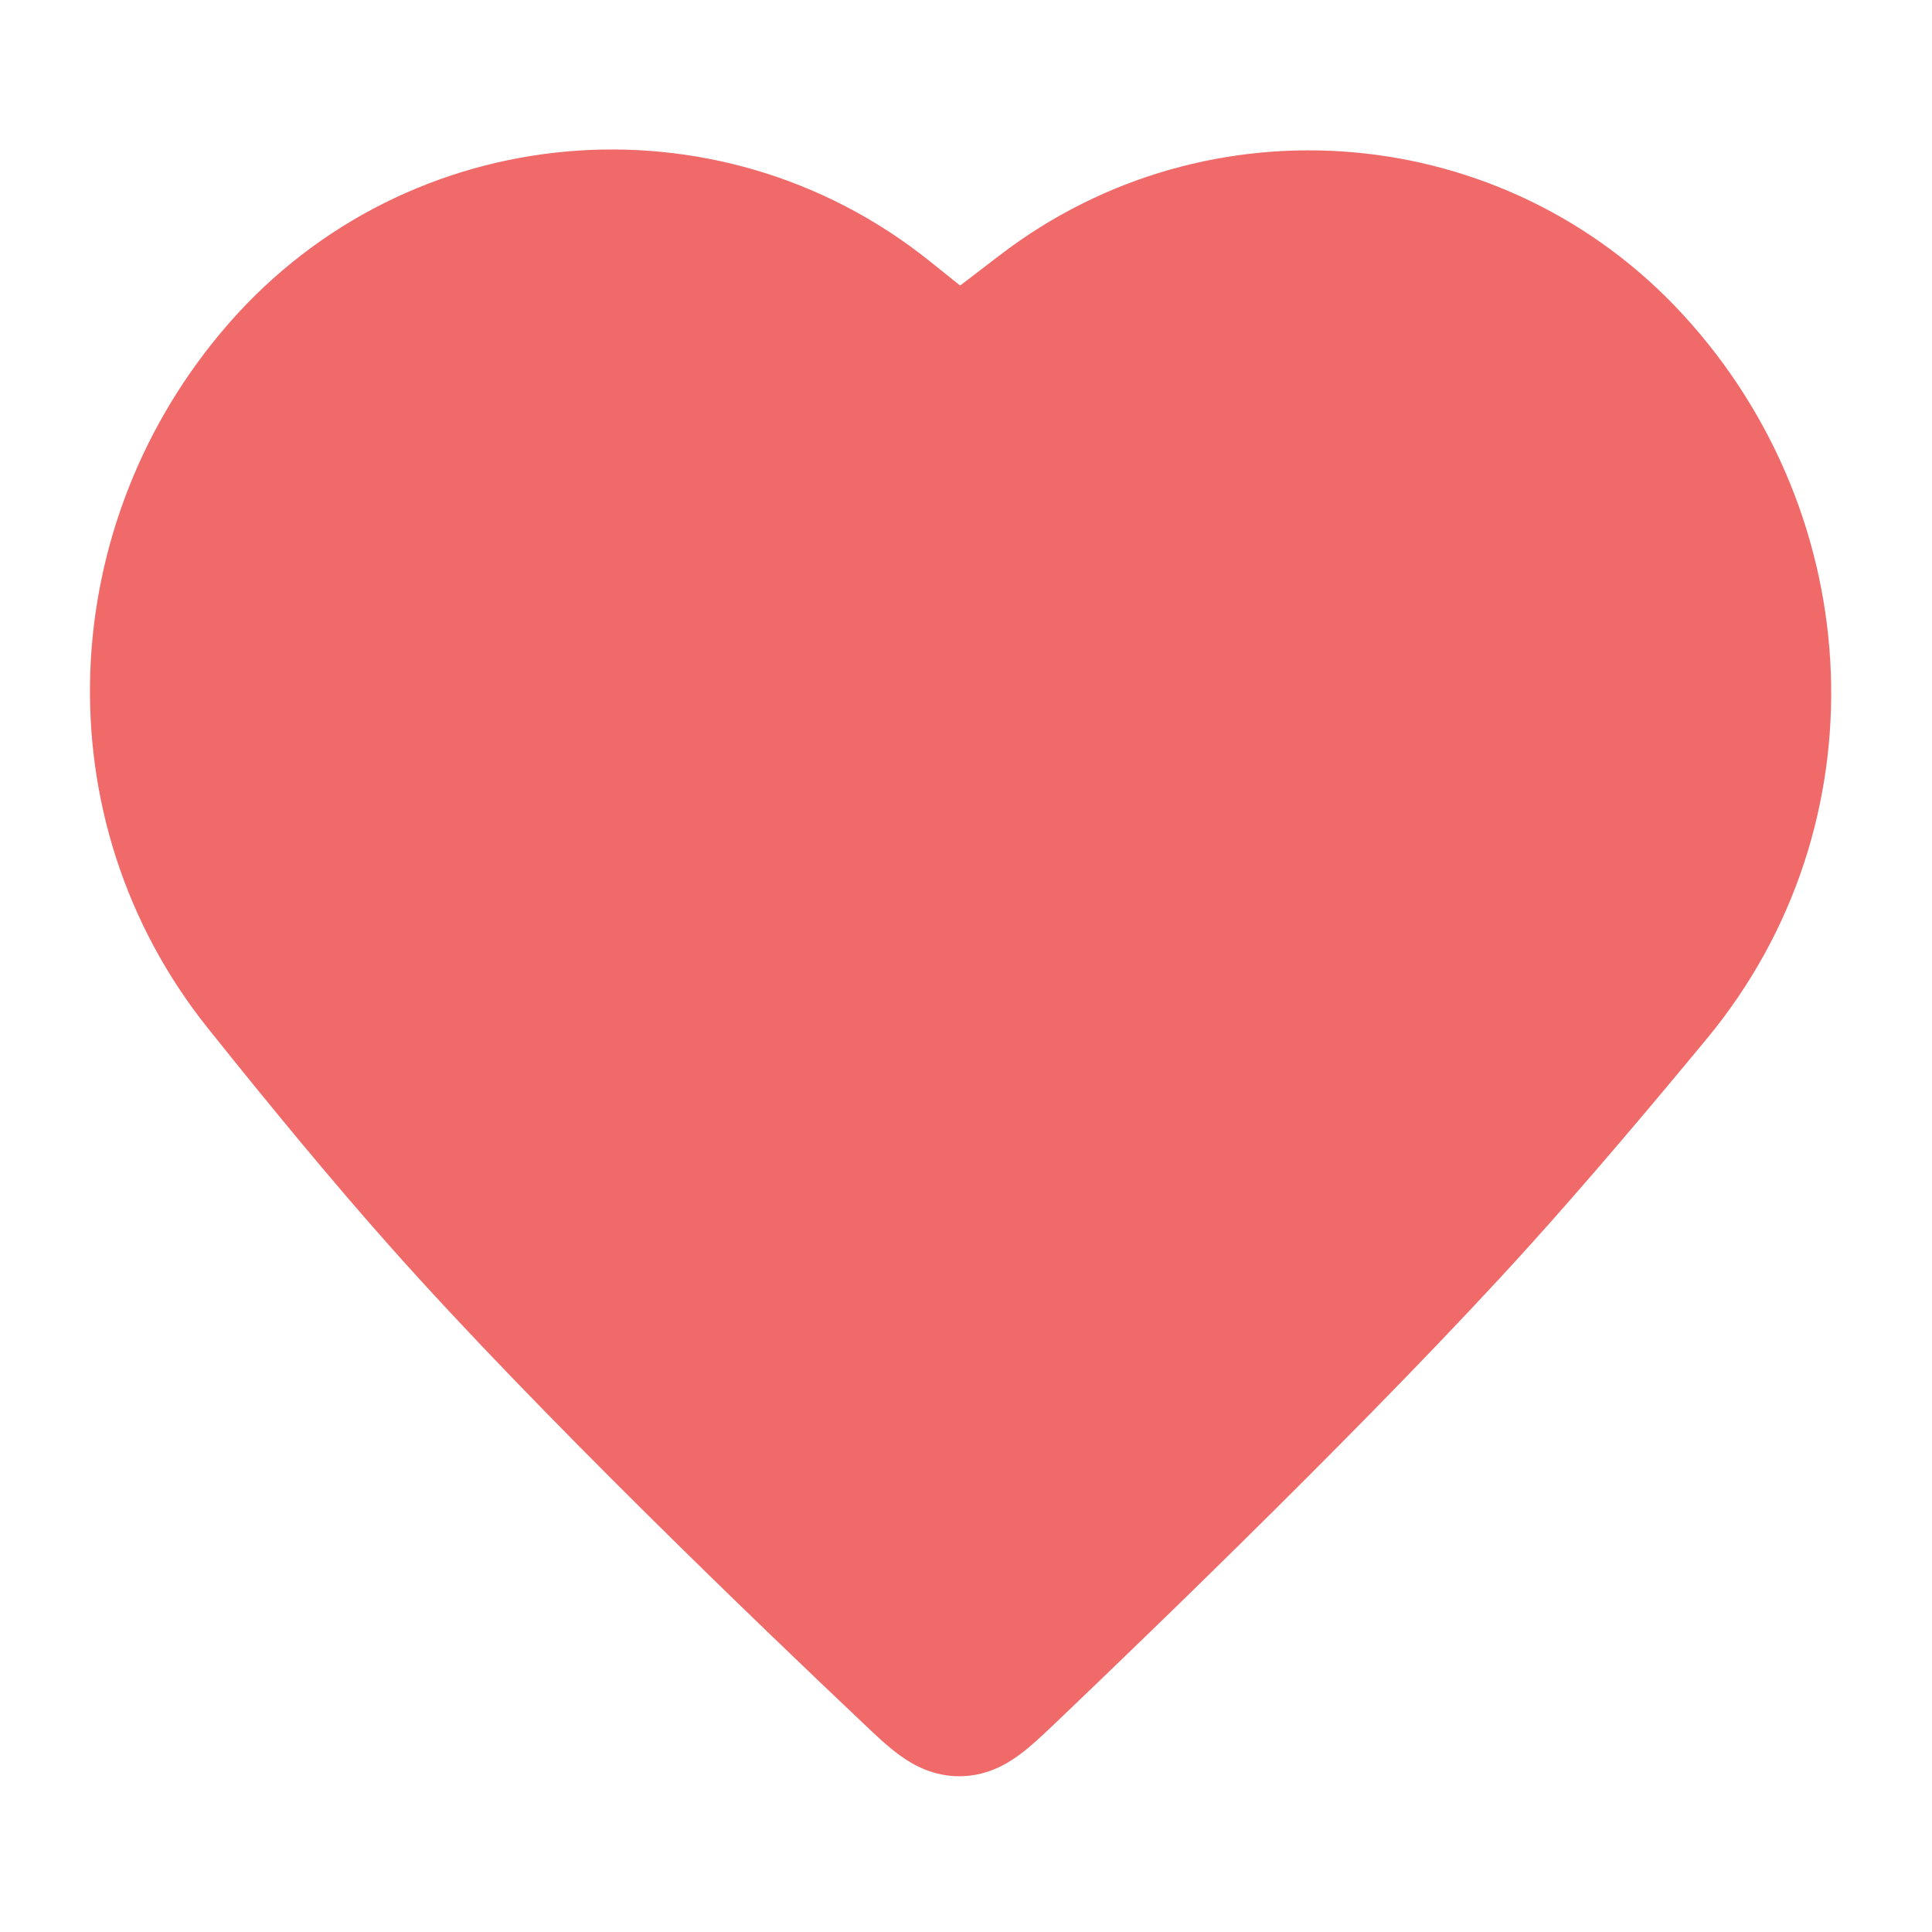
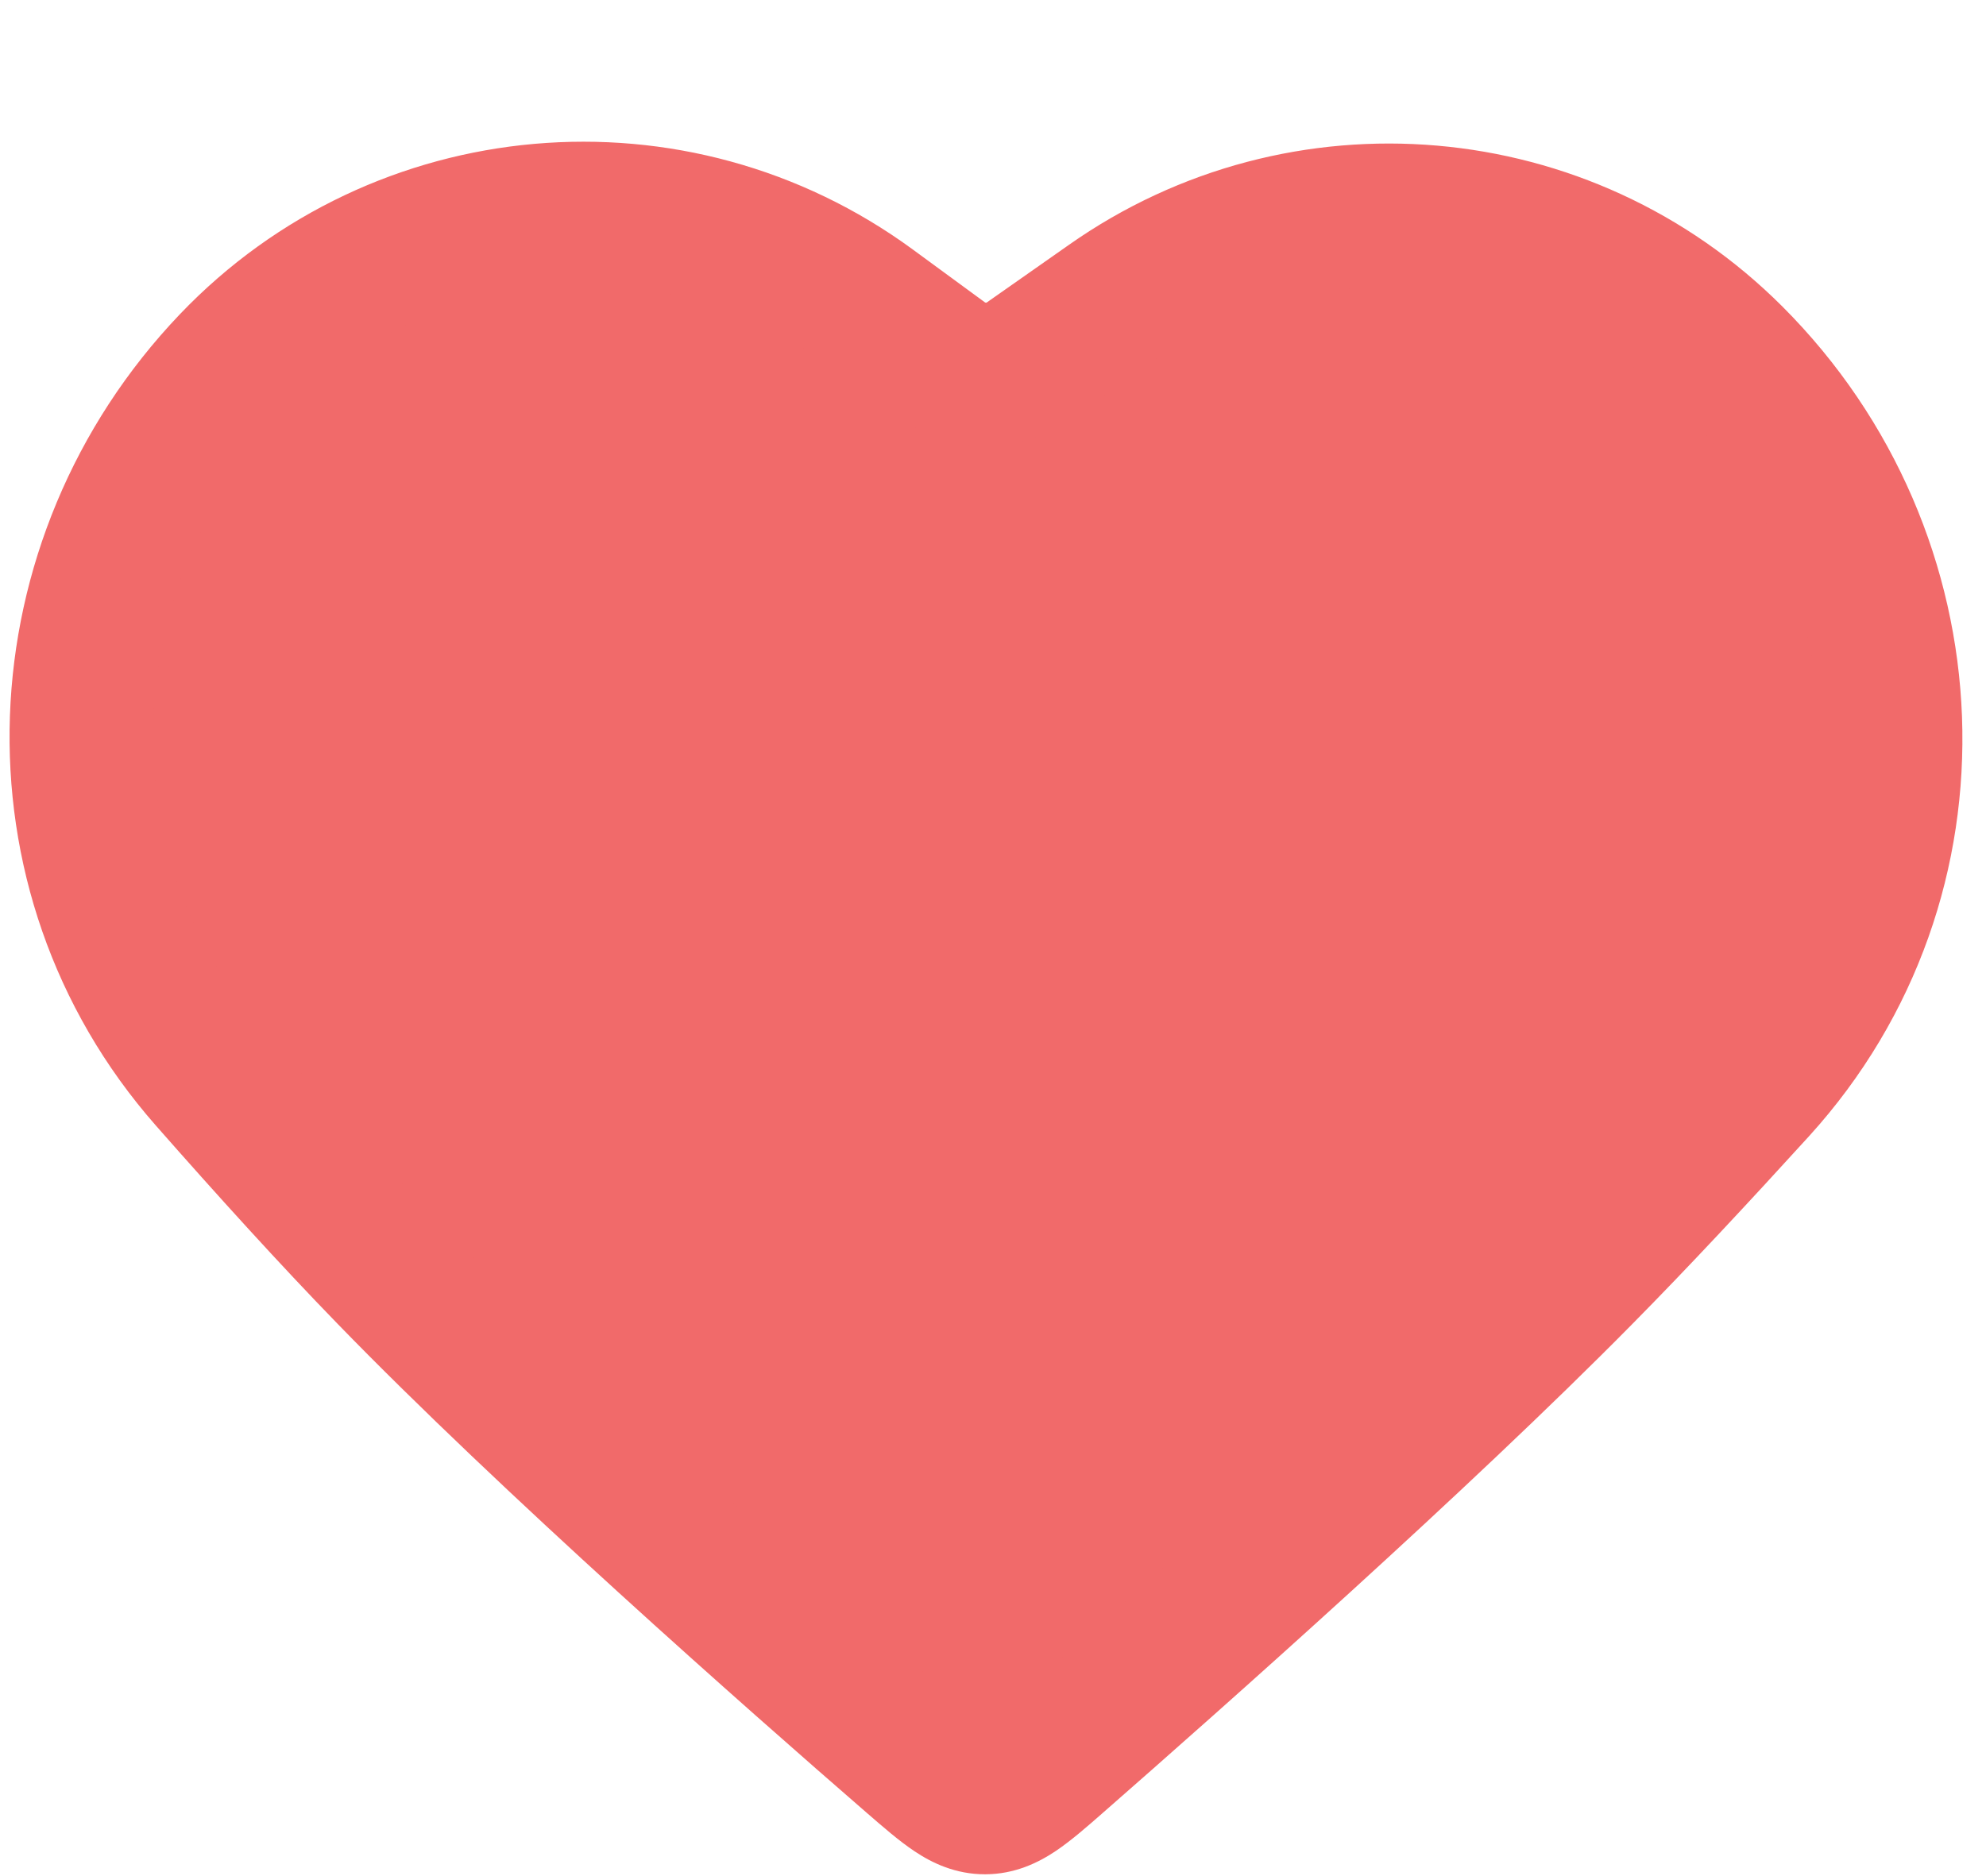
- <svg xmlns="http://www.w3.org/2000/svg" width="24" height="24" viewBox="0 0 24 24" fill="none">
-   <path d="M11.454 4.129L11.076 3.827C8.751 1.966 5.372 2.266 3.41 4.507C1.47 6.724 1.328 10.001 3.167 12.303C3.922 13.248 4.714 14.209 5.418 15C7.207 17.012 9.969 19.662 11.238 20.862C11.558 21.164 11.718 21.315 11.917 21.315C12.117 21.314 12.276 21.163 12.595 20.859C13.859 19.654 16.612 16.997 18.418 15C19.106 14.239 19.882 13.325 20.63 12.419C22.569 10.072 22.417 6.666 20.36 4.422C18.412 2.296 15.163 2.012 12.875 3.766L12.39 4.138C12.113 4.351 11.726 4.347 11.454 4.129Z" fill="#F16A6A" />
-   <path d="M11.076 3.827L10.608 4.412L11.076 3.827ZM11.454 4.129L10.985 4.714V4.714L11.454 4.129ZM12.39 4.138L11.933 3.543L11.933 3.543L12.39 4.138ZM12.875 3.766L13.331 4.361L12.875 3.766ZM20.63 12.419L21.208 12.897L20.63 12.419ZM18.418 15L17.862 14.497V14.497L18.418 15ZM12.595 20.859L13.113 21.402L12.595 20.859ZM11.238 20.862L10.723 21.407L10.723 21.407L11.238 20.862ZM5.418 15L4.858 15.498H4.858L5.418 15ZM3.167 12.303L3.753 11.835L3.167 12.303ZM20.36 4.422L19.807 4.929L19.807 4.929L20.36 4.422ZM3.41 4.507L3.975 5.001H3.975L3.41 4.507ZM11.917 21.315L11.919 22.065H11.919L11.917 21.315ZM10.608 4.412L10.985 4.714L11.922 3.543L11.545 3.241L10.608 4.412ZM12.846 4.733L13.331 4.361L12.419 3.171L11.933 3.543L12.846 4.733ZM20.052 11.942C19.307 12.843 18.539 13.748 17.862 14.497L18.974 15.503C19.673 14.73 20.457 13.806 21.208 12.897L20.052 11.942ZM17.862 14.497C16.077 16.471 13.343 19.11 12.078 20.316L13.113 21.402C14.375 20.198 17.147 17.523 18.974 15.503L17.862 14.497ZM11.753 20.317C10.483 19.116 7.743 16.486 5.978 14.502L4.858 15.498C6.671 17.538 9.455 20.208 10.723 21.407L11.753 20.317ZM5.978 14.502C5.287 13.725 4.504 12.775 3.753 11.835L2.581 12.771C3.339 13.72 4.141 14.693 4.858 15.498L5.978 14.502ZM19.807 4.929C21.622 6.908 21.743 9.895 20.052 11.942L21.208 12.897C23.395 10.25 23.213 6.424 20.913 3.915L19.807 4.929ZM13.331 4.361C15.311 2.843 18.122 3.09 19.807 4.929L20.913 3.915C18.703 1.503 15.015 1.18 12.419 3.171L13.331 4.361ZM10.985 4.714C11.527 5.148 12.295 5.156 12.846 4.733L11.933 3.543C11.93 3.546 11.925 3.546 11.922 3.543L10.985 4.714ZM3.975 5.001C5.672 3.062 8.595 2.802 10.608 4.412L11.545 3.241C8.906 1.13 5.072 1.47 2.846 4.013L3.975 5.001ZM2.846 4.013C0.677 6.491 0.505 10.173 2.581 12.771L3.753 11.835C2.15 9.829 2.263 6.957 3.975 5.001L2.846 4.013ZM12.078 20.316C11.996 20.393 11.934 20.453 11.879 20.502C11.825 20.552 11.791 20.579 11.771 20.594C11.751 20.608 11.758 20.6 11.786 20.589C11.819 20.576 11.865 20.565 11.916 20.565L11.919 22.065C12.236 22.064 12.478 21.934 12.652 21.807C12.807 21.695 12.968 21.539 13.113 21.402L12.078 20.316ZM10.723 21.407C10.867 21.544 11.029 21.699 11.184 21.81C11.359 21.936 11.602 22.066 11.919 22.065L11.916 20.565C11.966 20.565 12.012 20.575 12.046 20.588C12.074 20.6 12.081 20.608 12.061 20.593C12.04 20.578 12.007 20.551 11.952 20.502C11.898 20.453 11.835 20.394 11.753 20.317L10.723 21.407Z" fill="#F16A6A" />
+ <svg xmlns="http://www.w3.org/2000/svg" width="18" height="17" viewBox="0 0 18 17" fill="none">
+   <path d="M8.543 3.265L7.891 2.787C6.107 1.479 3.629 1.697 2.101 3.297C0.381 5.098 0.257 7.905 1.902 9.775C2.453 10.402 3.017 11.024 3.526 11.548C4.976 13.042 7.194 14.999 8.282 15.943C8.587 16.209 8.74 16.341 8.928 16.341C9.115 16.34 9.267 16.207 9.572 15.941C10.655 14.993 12.867 13.031 14.331 11.548C14.825 11.046 15.374 10.458 15.916 9.861C17.641 7.962 17.51 5.053 15.695 3.238C14.186 1.728 11.809 1.523 10.062 2.75L9.319 3.273C9.085 3.437 8.773 3.434 8.543 3.265Z" fill="#F16A6A" />
+   <path d="M7.891 2.787L8.275 2.263L7.891 2.787ZM8.543 3.265L8.158 3.789V3.789L8.543 3.265ZM9.319 3.273L8.945 2.741V2.741L9.319 3.273ZM10.062 2.75L10.436 3.282L10.062 2.75ZM15.916 9.861L16.397 10.299L16.397 10.299L15.916 9.861ZM14.331 11.548L13.868 11.091H13.868L14.331 11.548ZM9.572 15.941L9.144 15.451L9.572 15.941ZM8.282 15.943L7.856 16.434L8.282 15.943ZM3.526 11.548L3.992 11.095H3.992L3.526 11.548ZM1.902 9.775L1.414 10.205L1.902 9.775ZM15.695 3.238L16.155 2.779L16.155 2.779L15.695 3.238ZM2.101 3.297L1.631 2.848L2.101 3.297ZM7.507 3.311L8.158 3.789L8.927 2.741L8.275 2.263L7.507 3.311ZM9.693 3.805L10.436 3.282L9.689 2.219L8.945 2.741L9.693 3.805ZM15.435 9.424C14.896 10.017 14.354 10.599 13.868 11.091L14.793 12.004C15.297 11.494 15.852 10.898 16.397 10.299L15.435 9.424ZM13.868 11.091C12.424 12.555 10.228 14.503 9.144 15.451L10 16.43C11.082 15.483 13.311 13.507 14.793 12.004L13.868 11.091ZM8.708 15.452C7.619 14.508 5.42 12.567 3.992 11.095L3.059 12C4.531 13.517 6.769 15.491 7.856 16.434L8.708 15.452ZM3.992 11.095C3.494 10.582 2.938 9.969 2.39 9.346L1.414 10.205C1.968 10.835 2.54 11.466 3.059 12L3.992 11.095ZM15.236 3.698C16.816 5.278 16.917 7.793 15.435 9.424L16.397 10.299C18.366 8.131 18.203 4.828 16.155 2.779L15.236 3.698ZM10.436 3.282C11.925 2.236 13.95 2.411 15.236 3.698L16.155 2.779C14.422 1.045 11.694 0.809 9.689 2.219L10.436 3.282ZM8.158 3.789C8.614 4.123 9.231 4.129 9.693 3.805L8.945 2.741C8.94 2.745 8.933 2.745 8.927 2.741L8.158 3.789ZM2.572 3.746C3.874 2.382 5.986 2.196 7.507 3.311L8.275 2.263C6.228 0.762 3.385 1.012 1.631 2.848L2.572 3.746ZM1.631 2.848C-0.31 4.881 -0.465 8.069 1.414 10.205L2.39 9.346C0.979 7.742 1.072 5.316 2.572 3.746L1.631 2.848ZM9.144 15.451C9.066 15.519 9.006 15.572 8.953 15.616C8.901 15.66 8.867 15.685 8.844 15.7C8.804 15.727 8.845 15.691 8.926 15.691L8.929 16.991C9.197 16.99 9.408 16.887 9.567 16.781C9.71 16.685 9.861 16.552 10 16.43L9.144 15.451ZM7.856 16.434C7.996 16.555 8.147 16.688 8.29 16.783C8.449 16.889 8.66 16.991 8.929 16.991L8.926 15.691C9.008 15.691 9.048 15.726 9.009 15.7C8.986 15.685 8.952 15.66 8.899 15.616C8.846 15.572 8.786 15.52 8.708 15.452L7.856 16.434Z" fill="#F16A6A" />
</svg>
